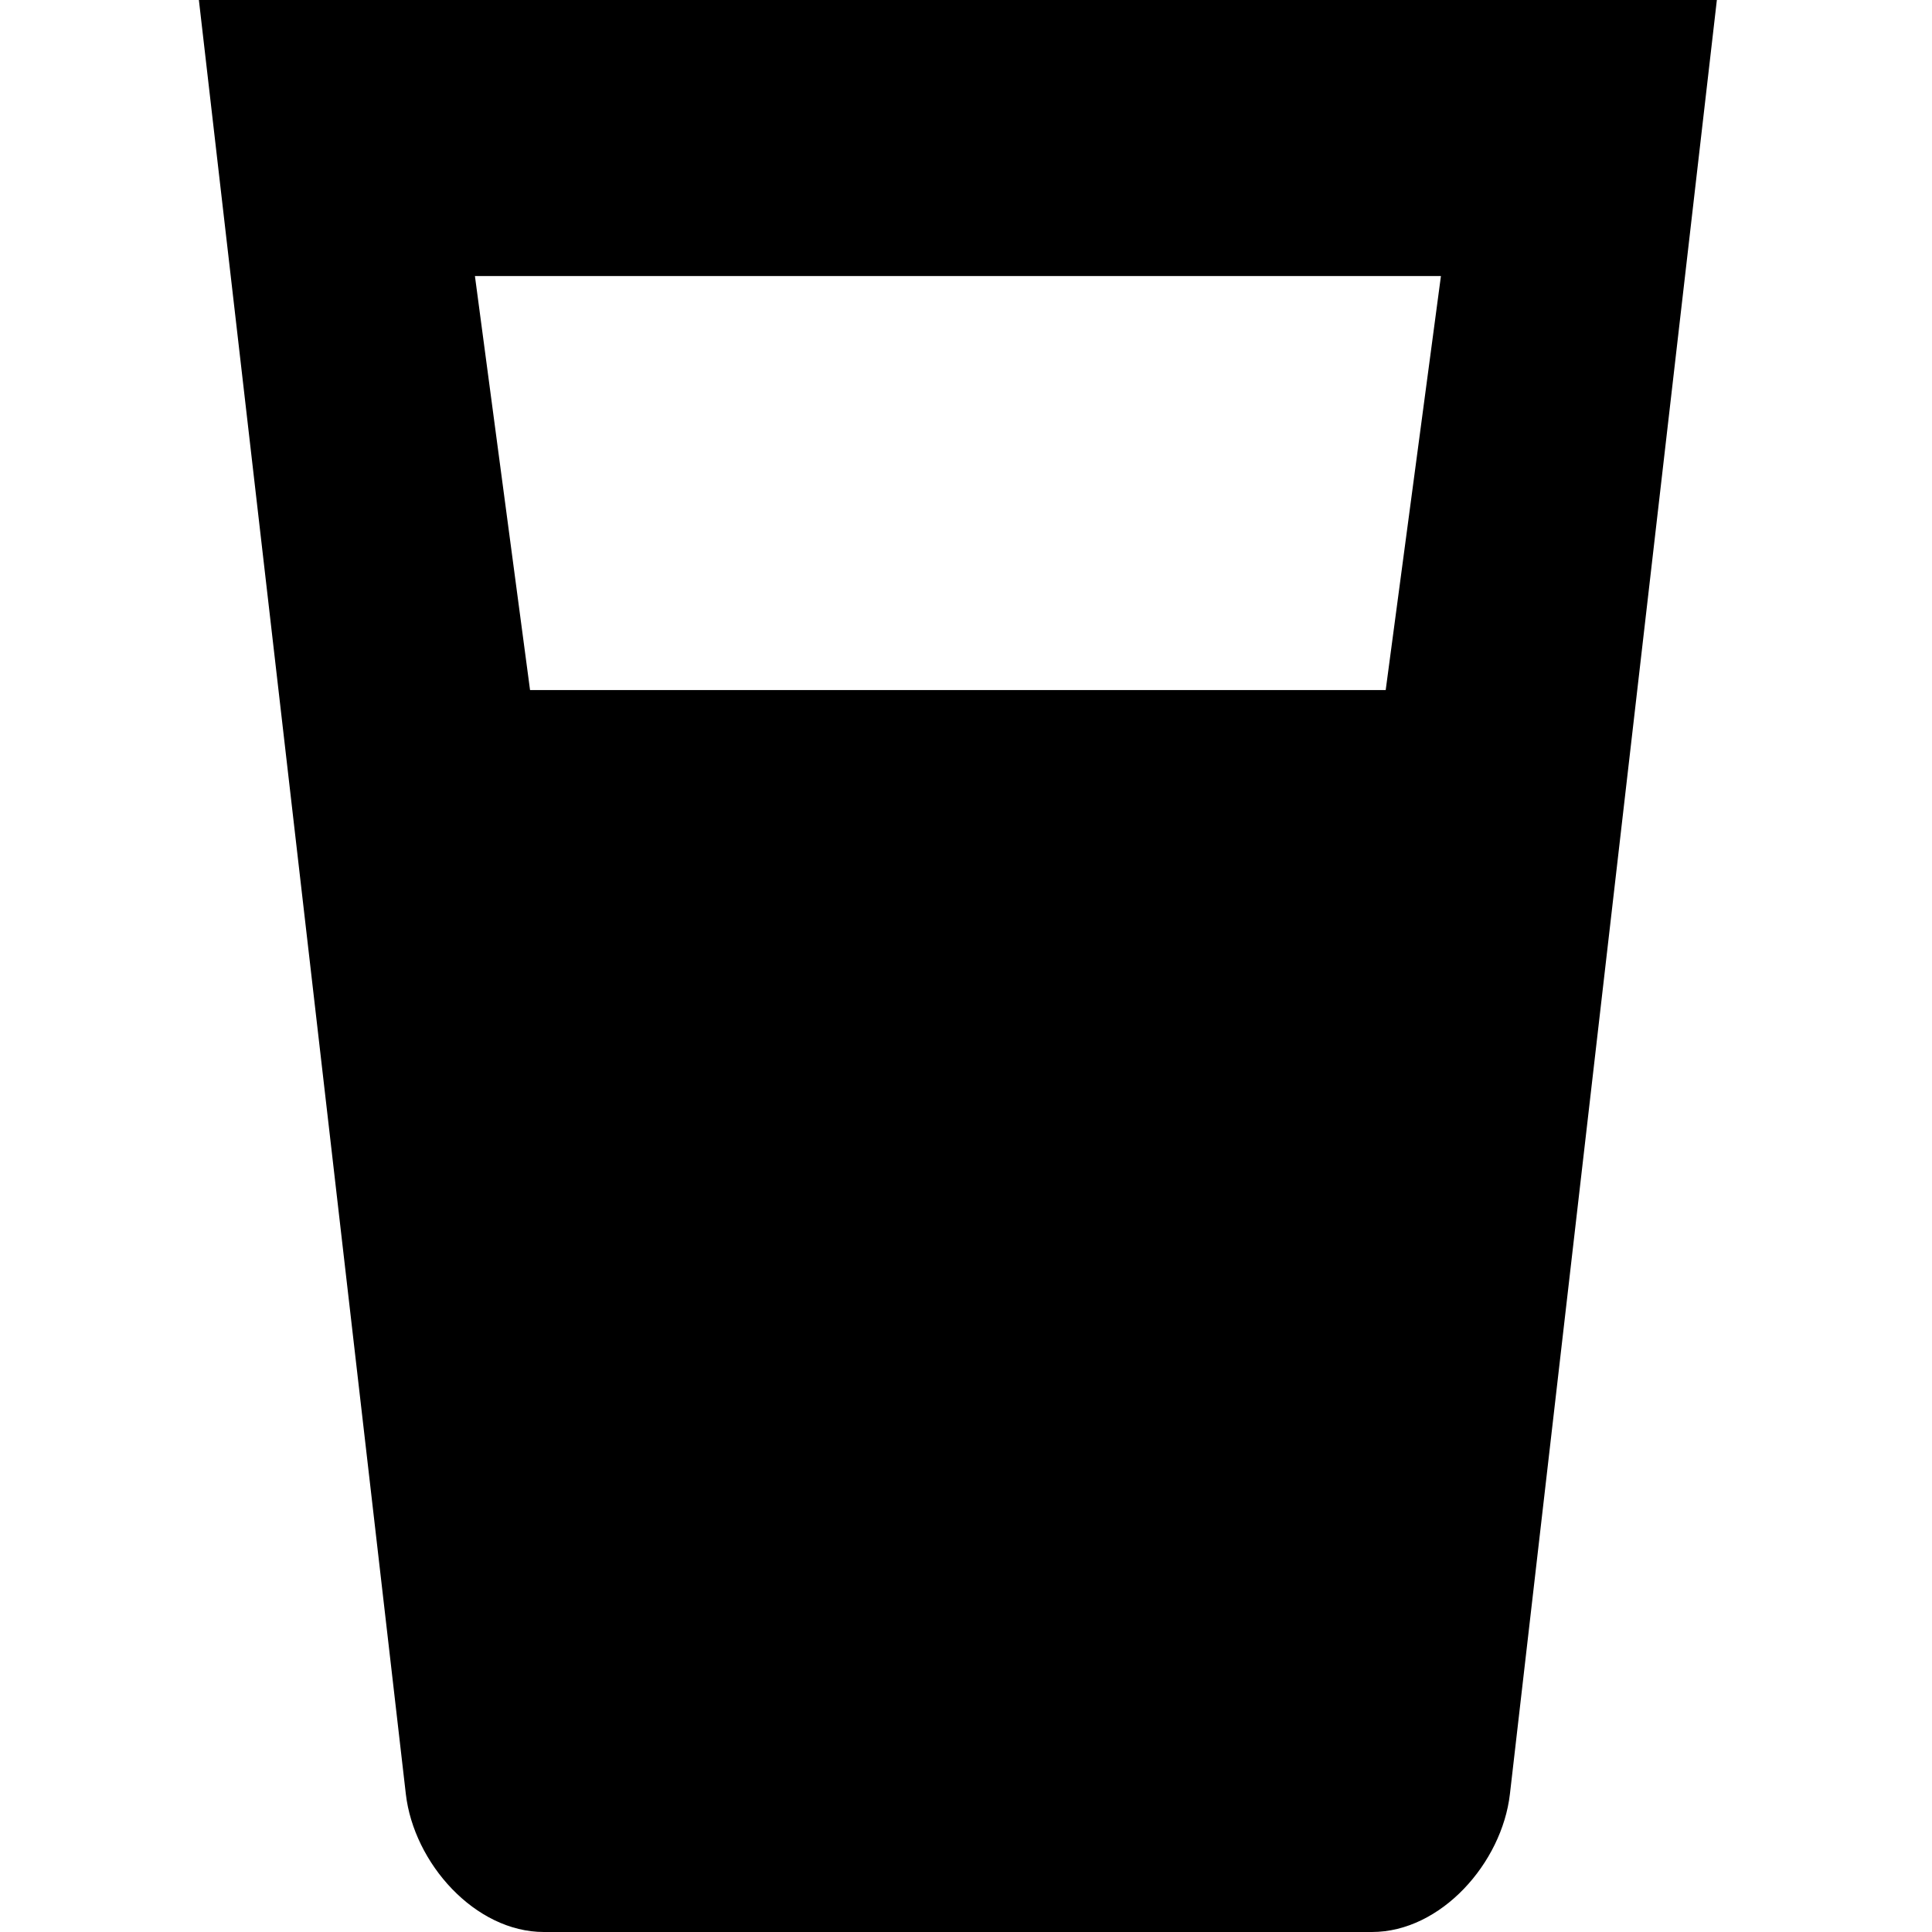
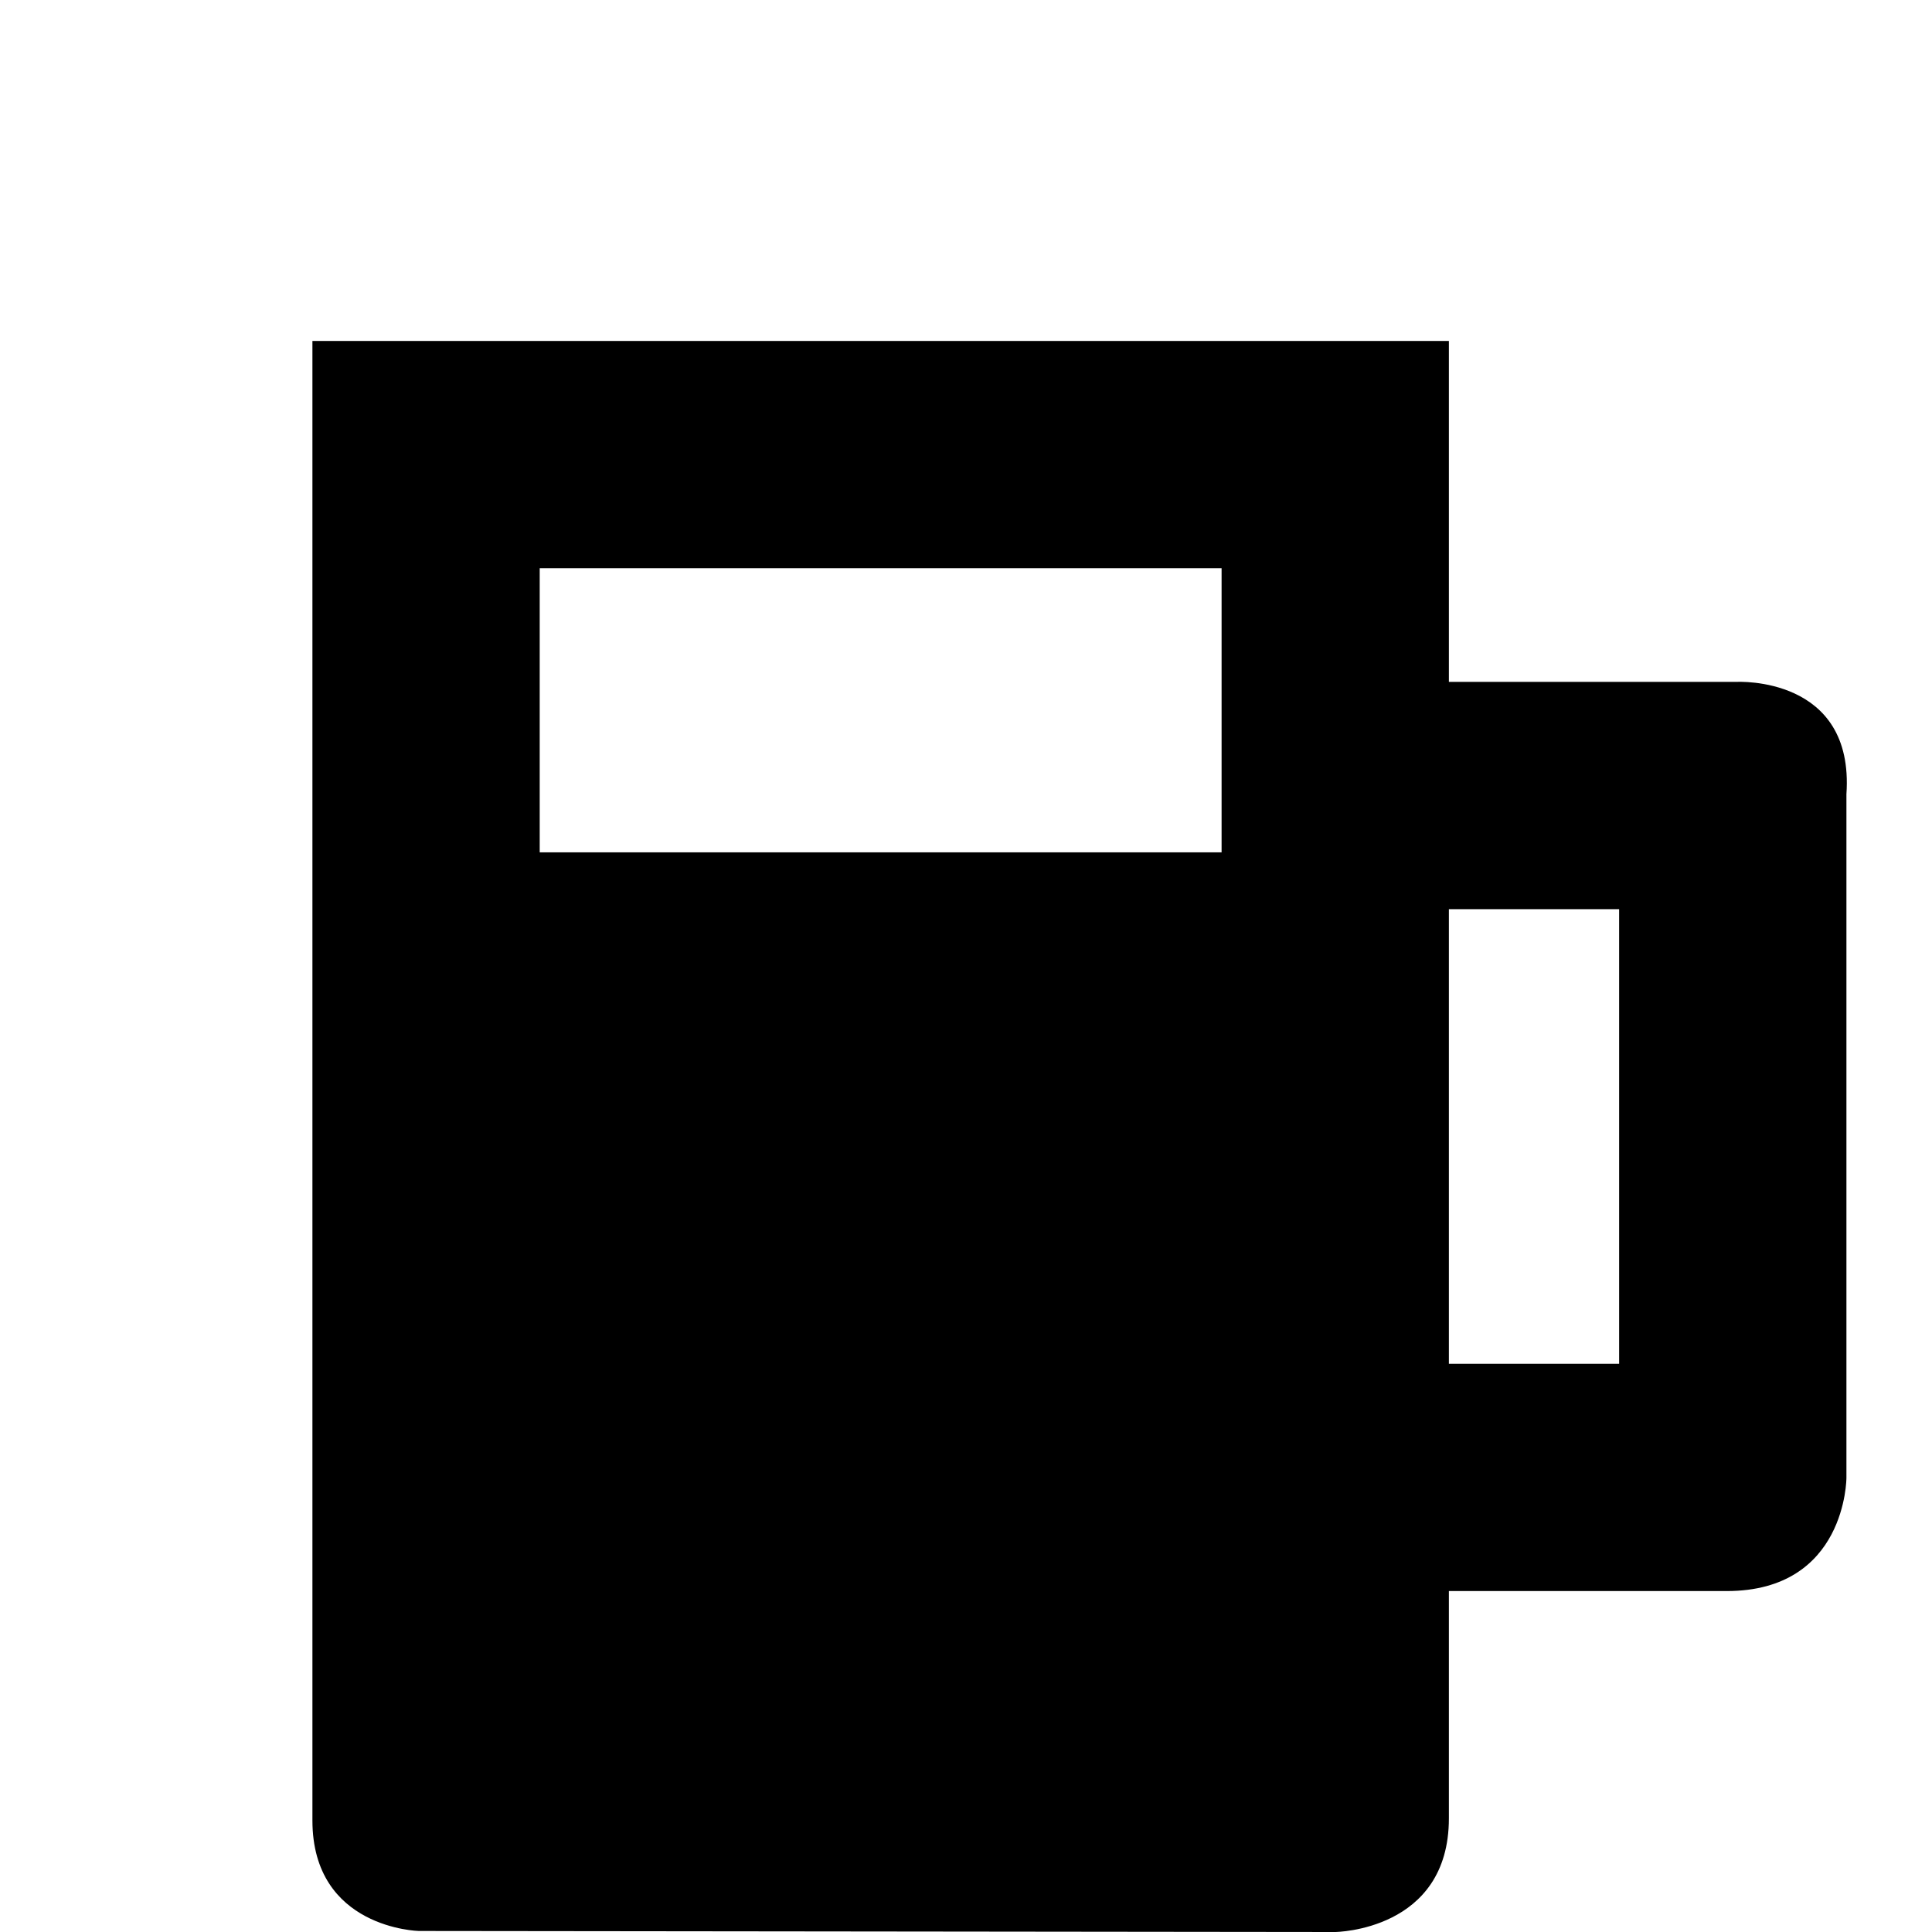
<svg xmlns="http://www.w3.org/2000/svg" version="1.1" width="17" height="17" id="svg4619" viewBox="0 0 17 17">
  <defs id="defs4621" />
-   <path style="fill:#000000;fill-opacity:1" d="M 1.75,-5.3e-7 3.571,15.786 C 3.641,16.393 4.179,17 4.786,17 l 7.286,0 c 0.607,0 1.144,-0.607 1.214,-1.214 L 15.107,-5.3e-7 Z m 2.429,2.429 8.5,0 -0.486,3.643 -7.529,0 z" id="path10185" />
+   <path d="m -15.313,-2.037 1.821,15.786 c 0.07,0.607 0.607,1.214 1.214,1.214 l 7.286,0 c 0.607,0 1.144,-0.607 1.214,-1.214 l 1.821,-15.786 z m 2.429,2.429 8.5,0 -0.486,3.643 -7.529,0 z" id="path10185" style="color:#000000;display:inline;overflow:visible;visibility:visible;fill:#000000;fill-opacity:1;fill-rule:nonzero;stroke:none;stroke-width:2.429;marker:none;enable-background:accumulate" />
+   <path style="opacity:1;fill:#000000;fill-opacity:1;stroke:none;stroke-width:0;stroke-linecap:round;stroke-linejoin:round;stroke-miterlimit:4;stroke-dasharray:none;stroke-dashoffset:0;stroke-opacity:1" d="m 2.749,3 0,13.018 c 0,0.953 0.936,0.973 0.936,0.973 L 11.749,17 c 0,0 1,-0.009 1,-1 l 0,-2 2.445,0 c 1.053,0 1.053,-0.996 1.053,-0.996 l 0,-6.016 C 16.319,5.945 15.284,6 15.284,6 l -2.535,0 0,-3 -10,0 z m 2,2 6,0 0,2.5 -6,0 0,-2.5 z m 8,3 1.498,0 0,4 -1.498,0 0,-4 z" id="rect3334" />
</svg>
